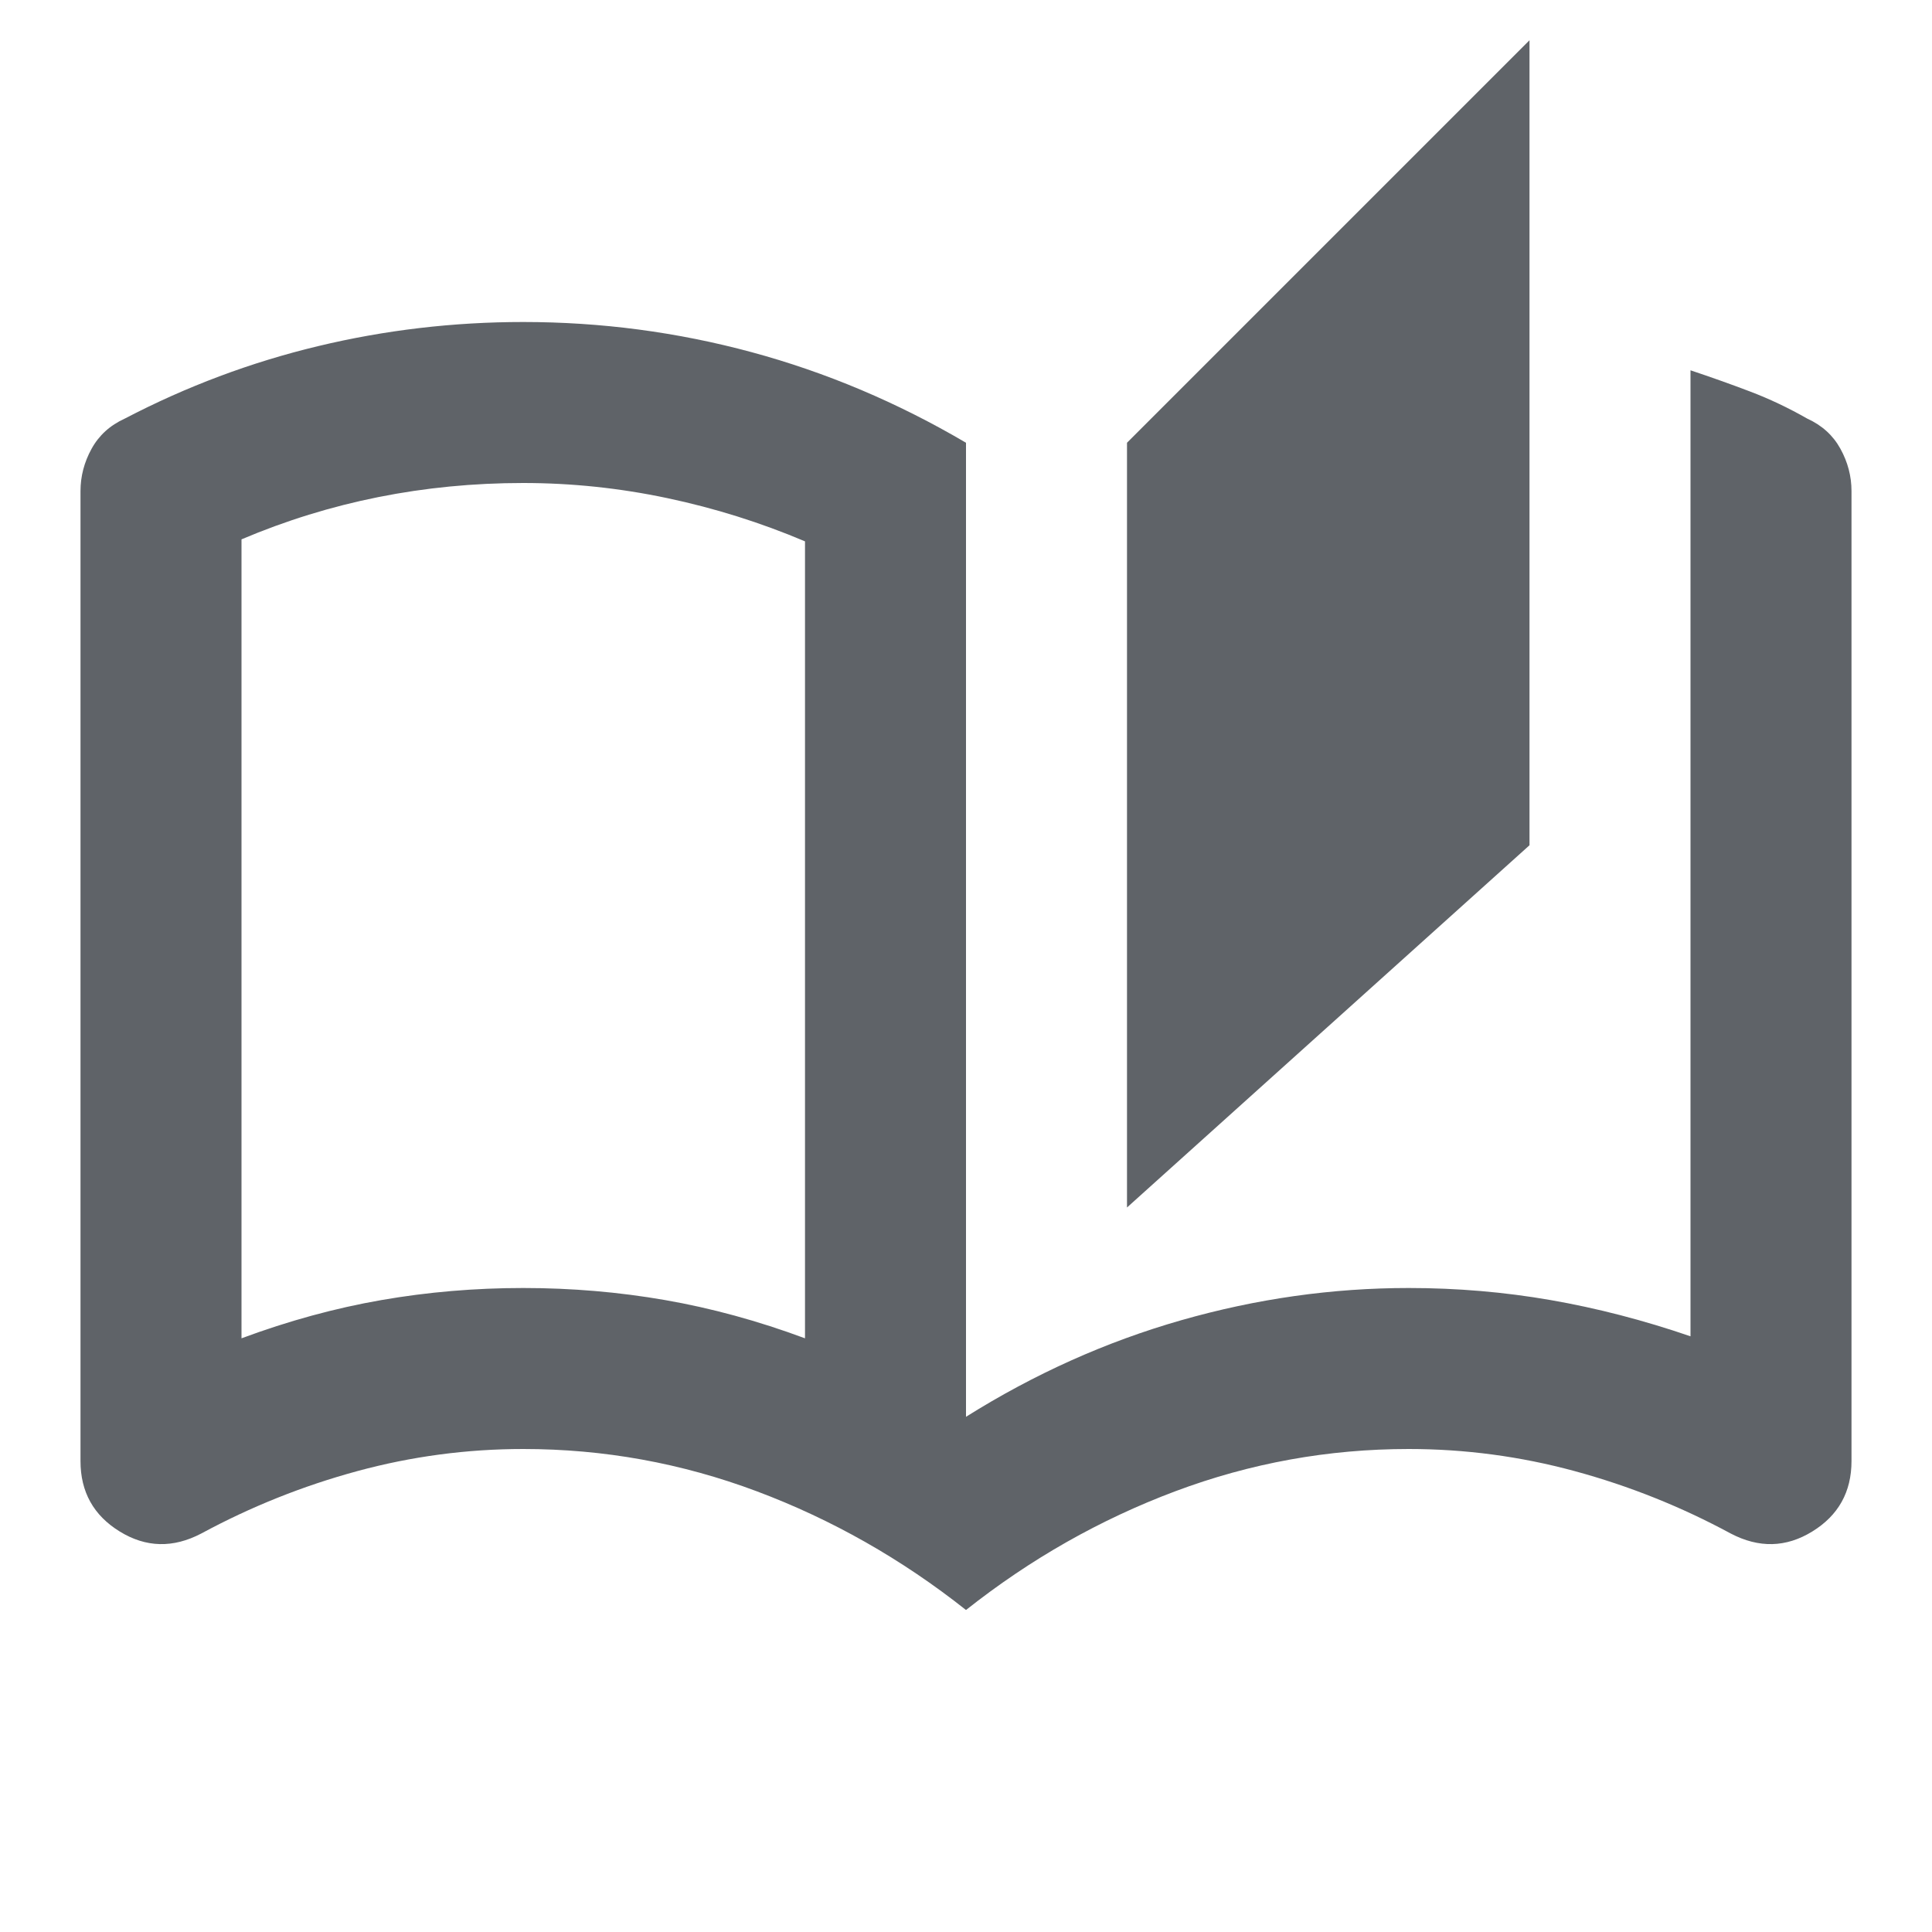
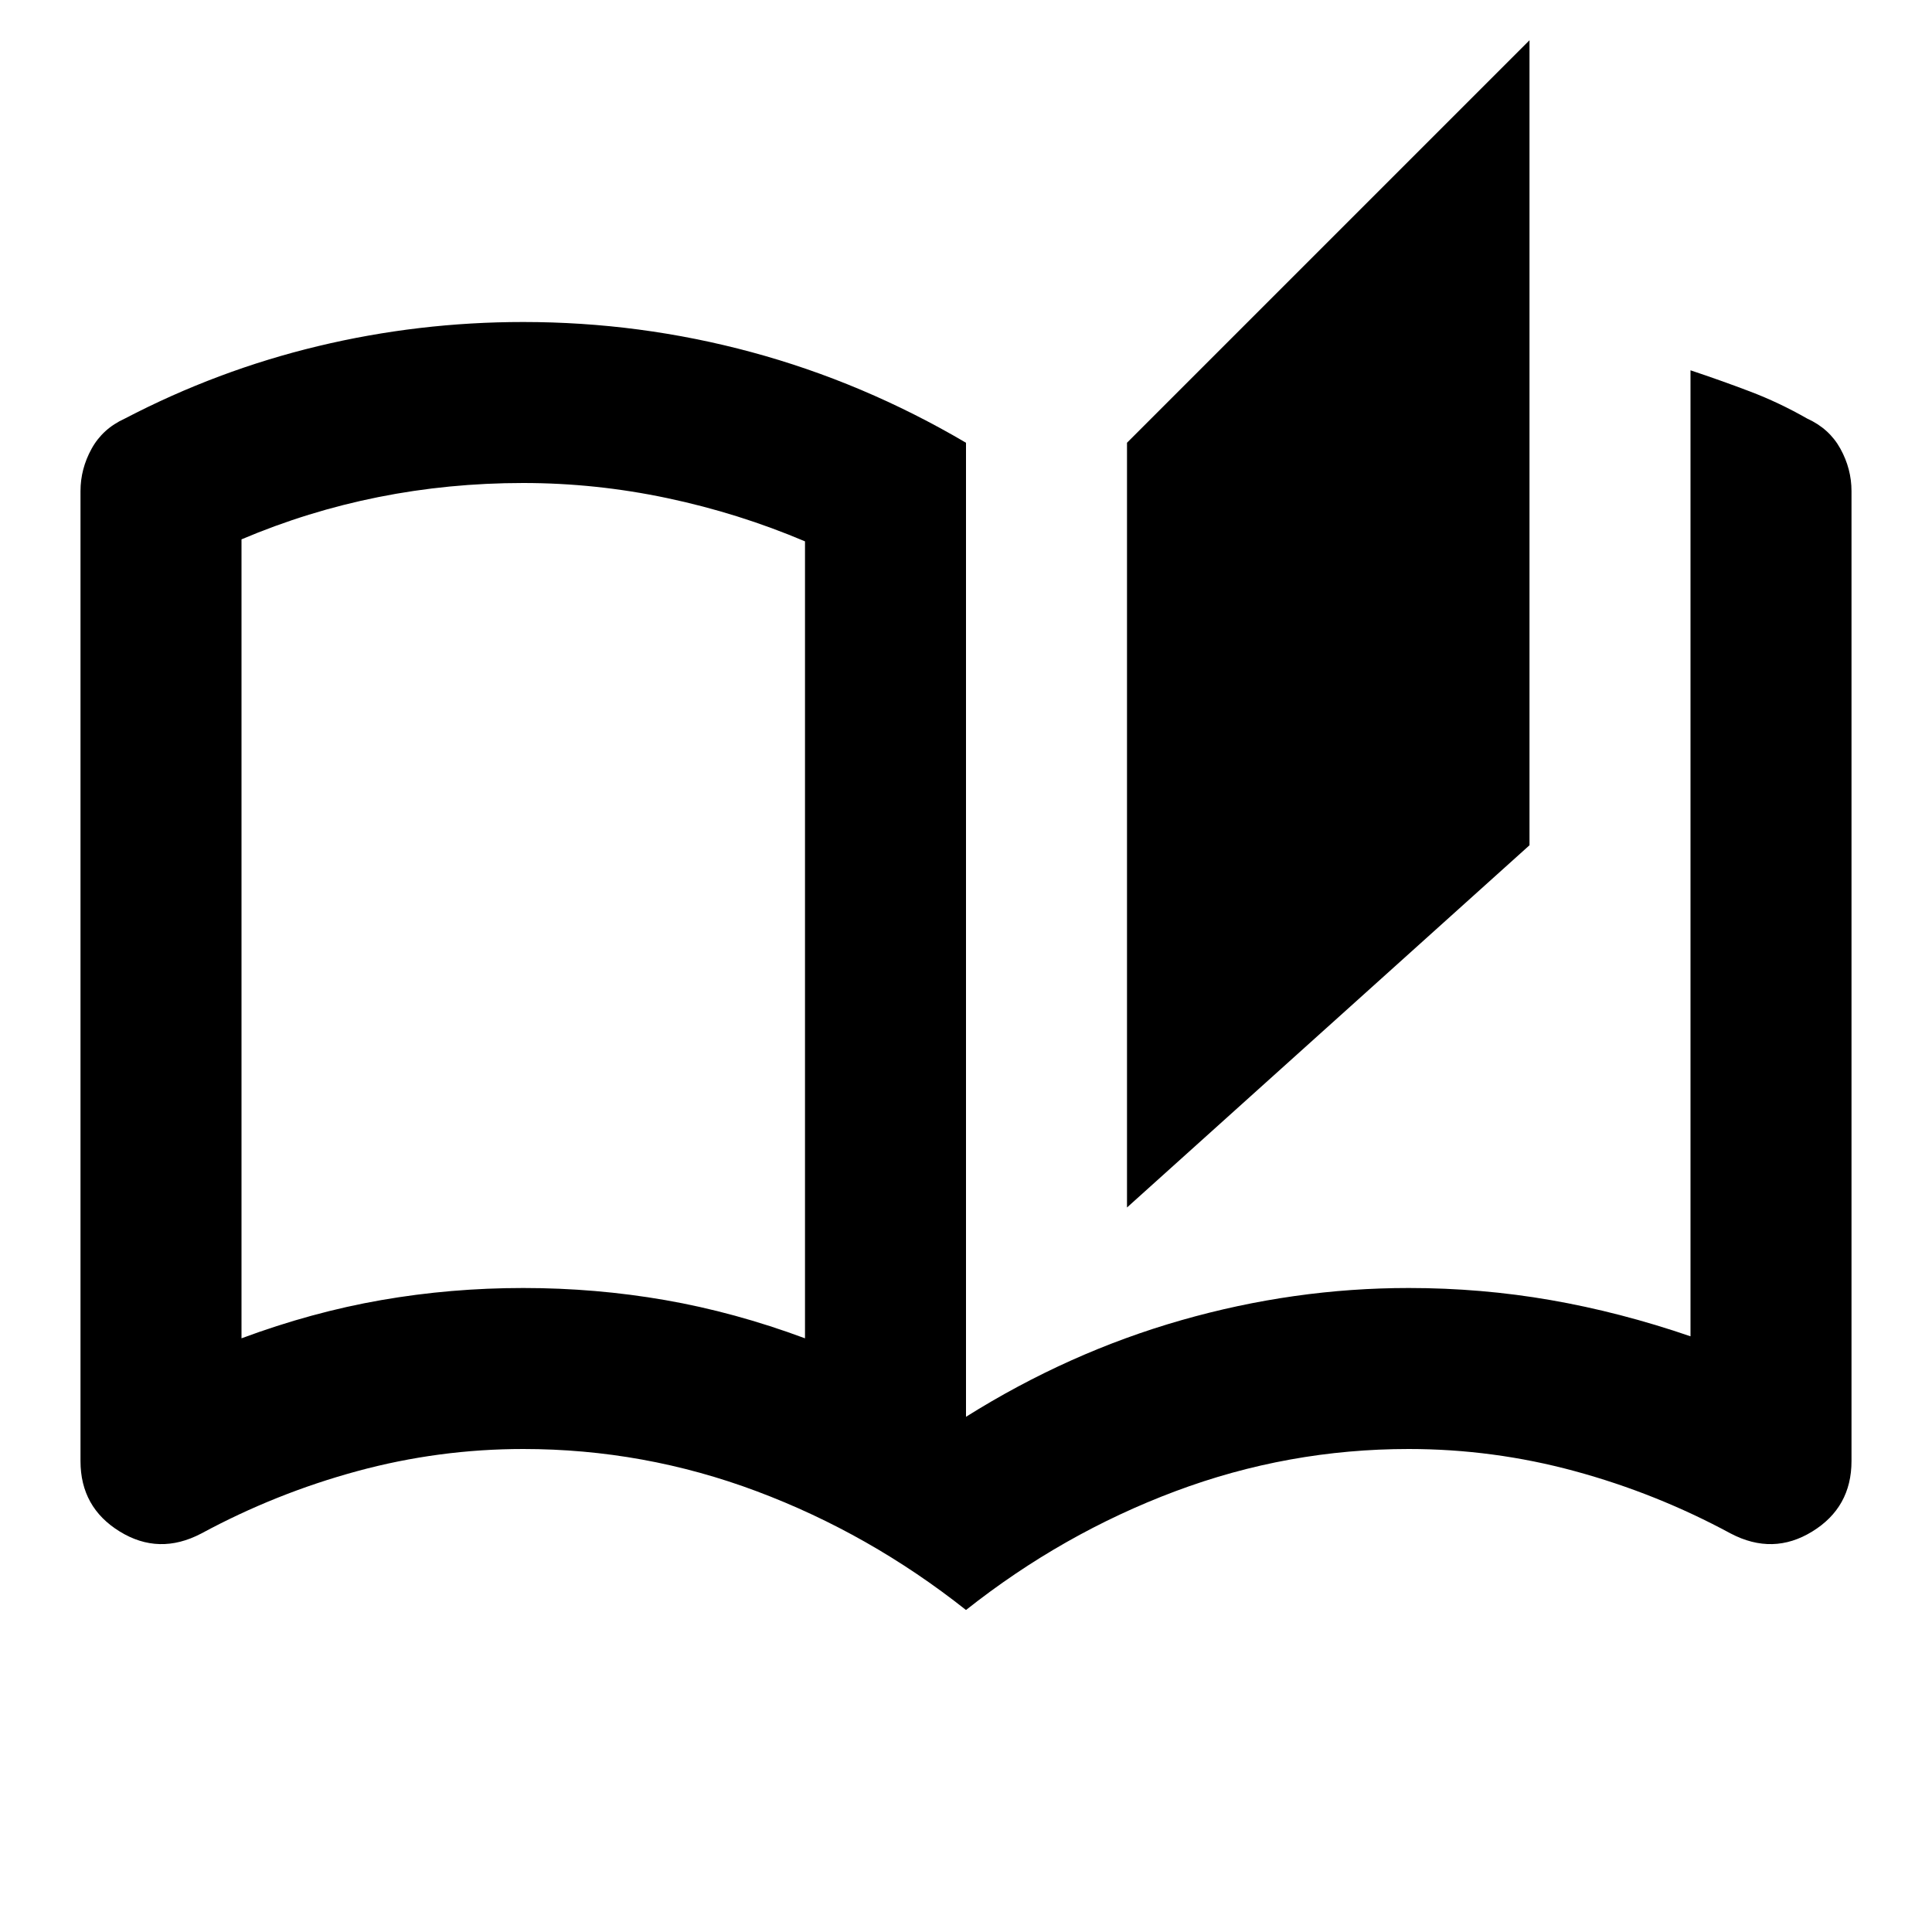
- <svg xmlns="http://www.w3.org/2000/svg" height="24px" viewBox="0 -960 960 960" width="24px" fill="#5f6368">
+ <svg xmlns="http://www.w3.org/2000/svg" height="24px" viewBox="0 -960 960 960" width="24px" fill="#000000">
  <path d="M480-160q-48-38-104-59t-116-21q-42 0-82.5 11T100-198q-21 11-40.5-1T40-234v-482q0-11 5.5-21T62-752q46-24 96-36t102-12q58 0 113.5 15T480-740v484q51-32 107-48t113-16q36 0 70.5 6t69.5 18v-480q15 5 29.5 10.5T898-752q11 5 16.5 15t5.5 21v482q0 23-19.5 35t-40.5 1q-37-20-77.5-31T700-240q-60 0-116 21t-104 59Zm80-200v-380l200-200v400L560-360Zm-160 65v-396q-33-14-68.5-21.5T260-720q-37 0-72 7t-68 21v397q35-13 69.5-19t70.5-6q36 0 70.5 6t69.5 19Zm0 0v-396 396Z" />
</svg>
